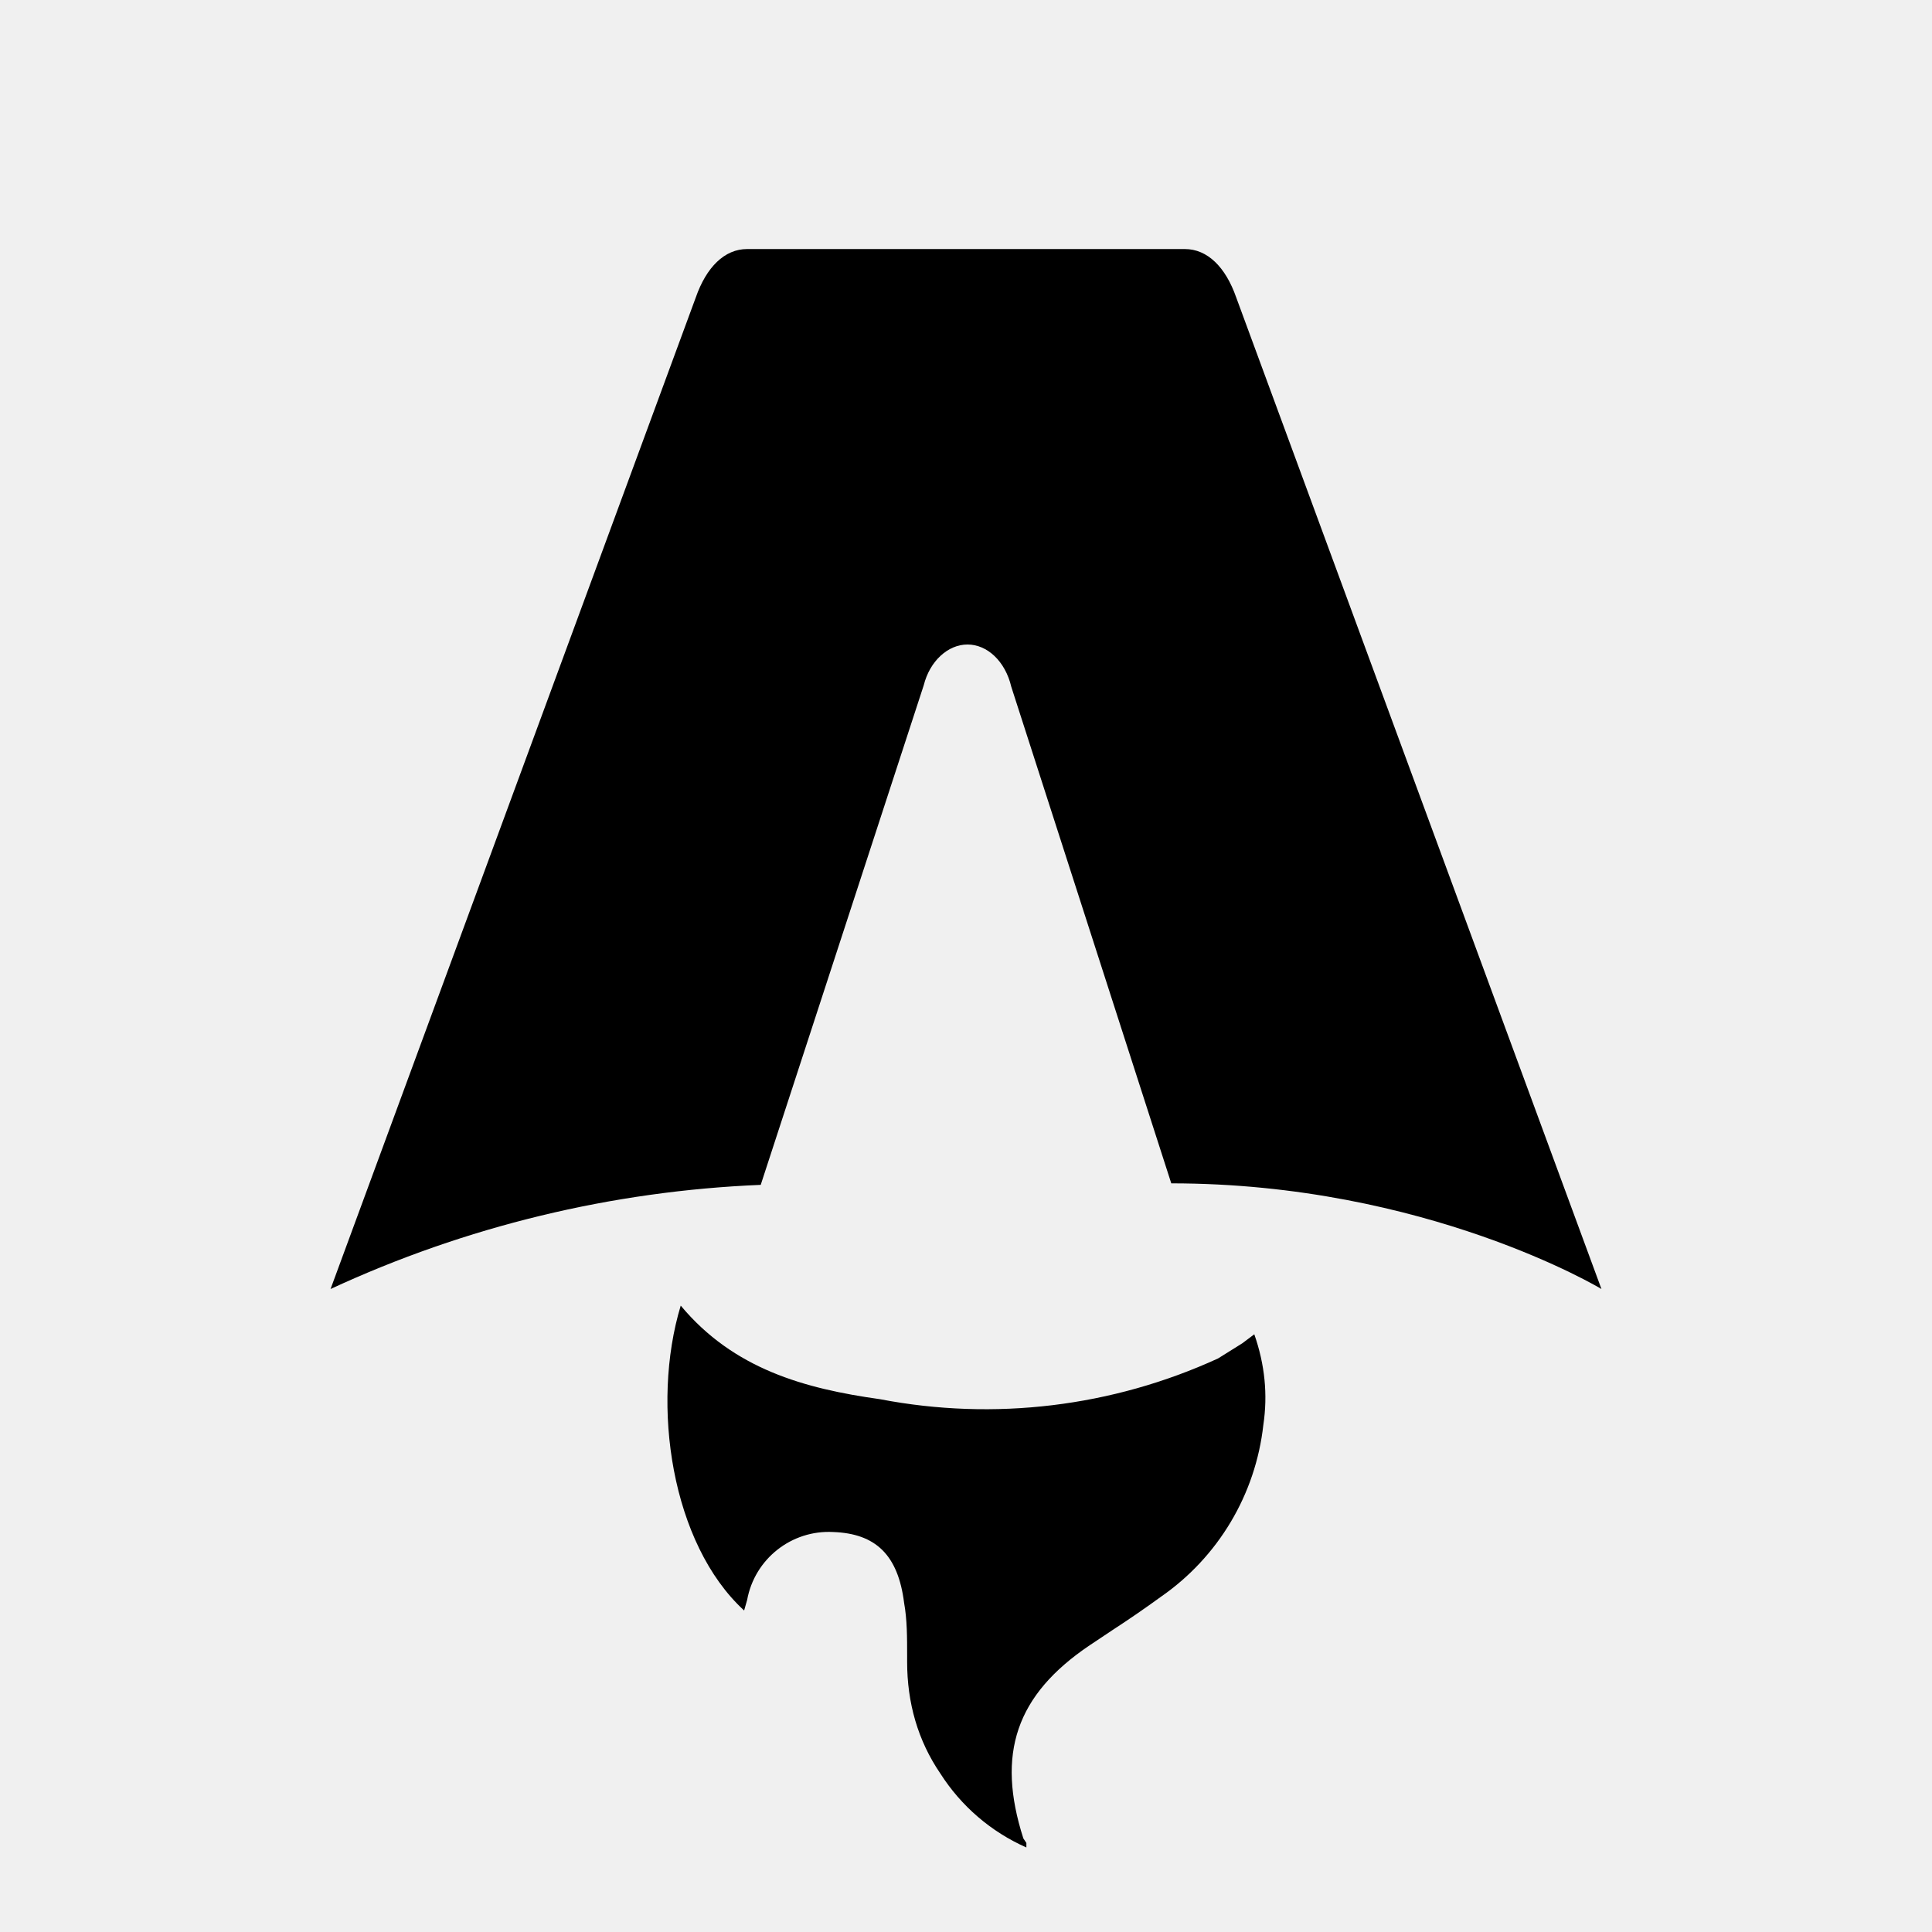
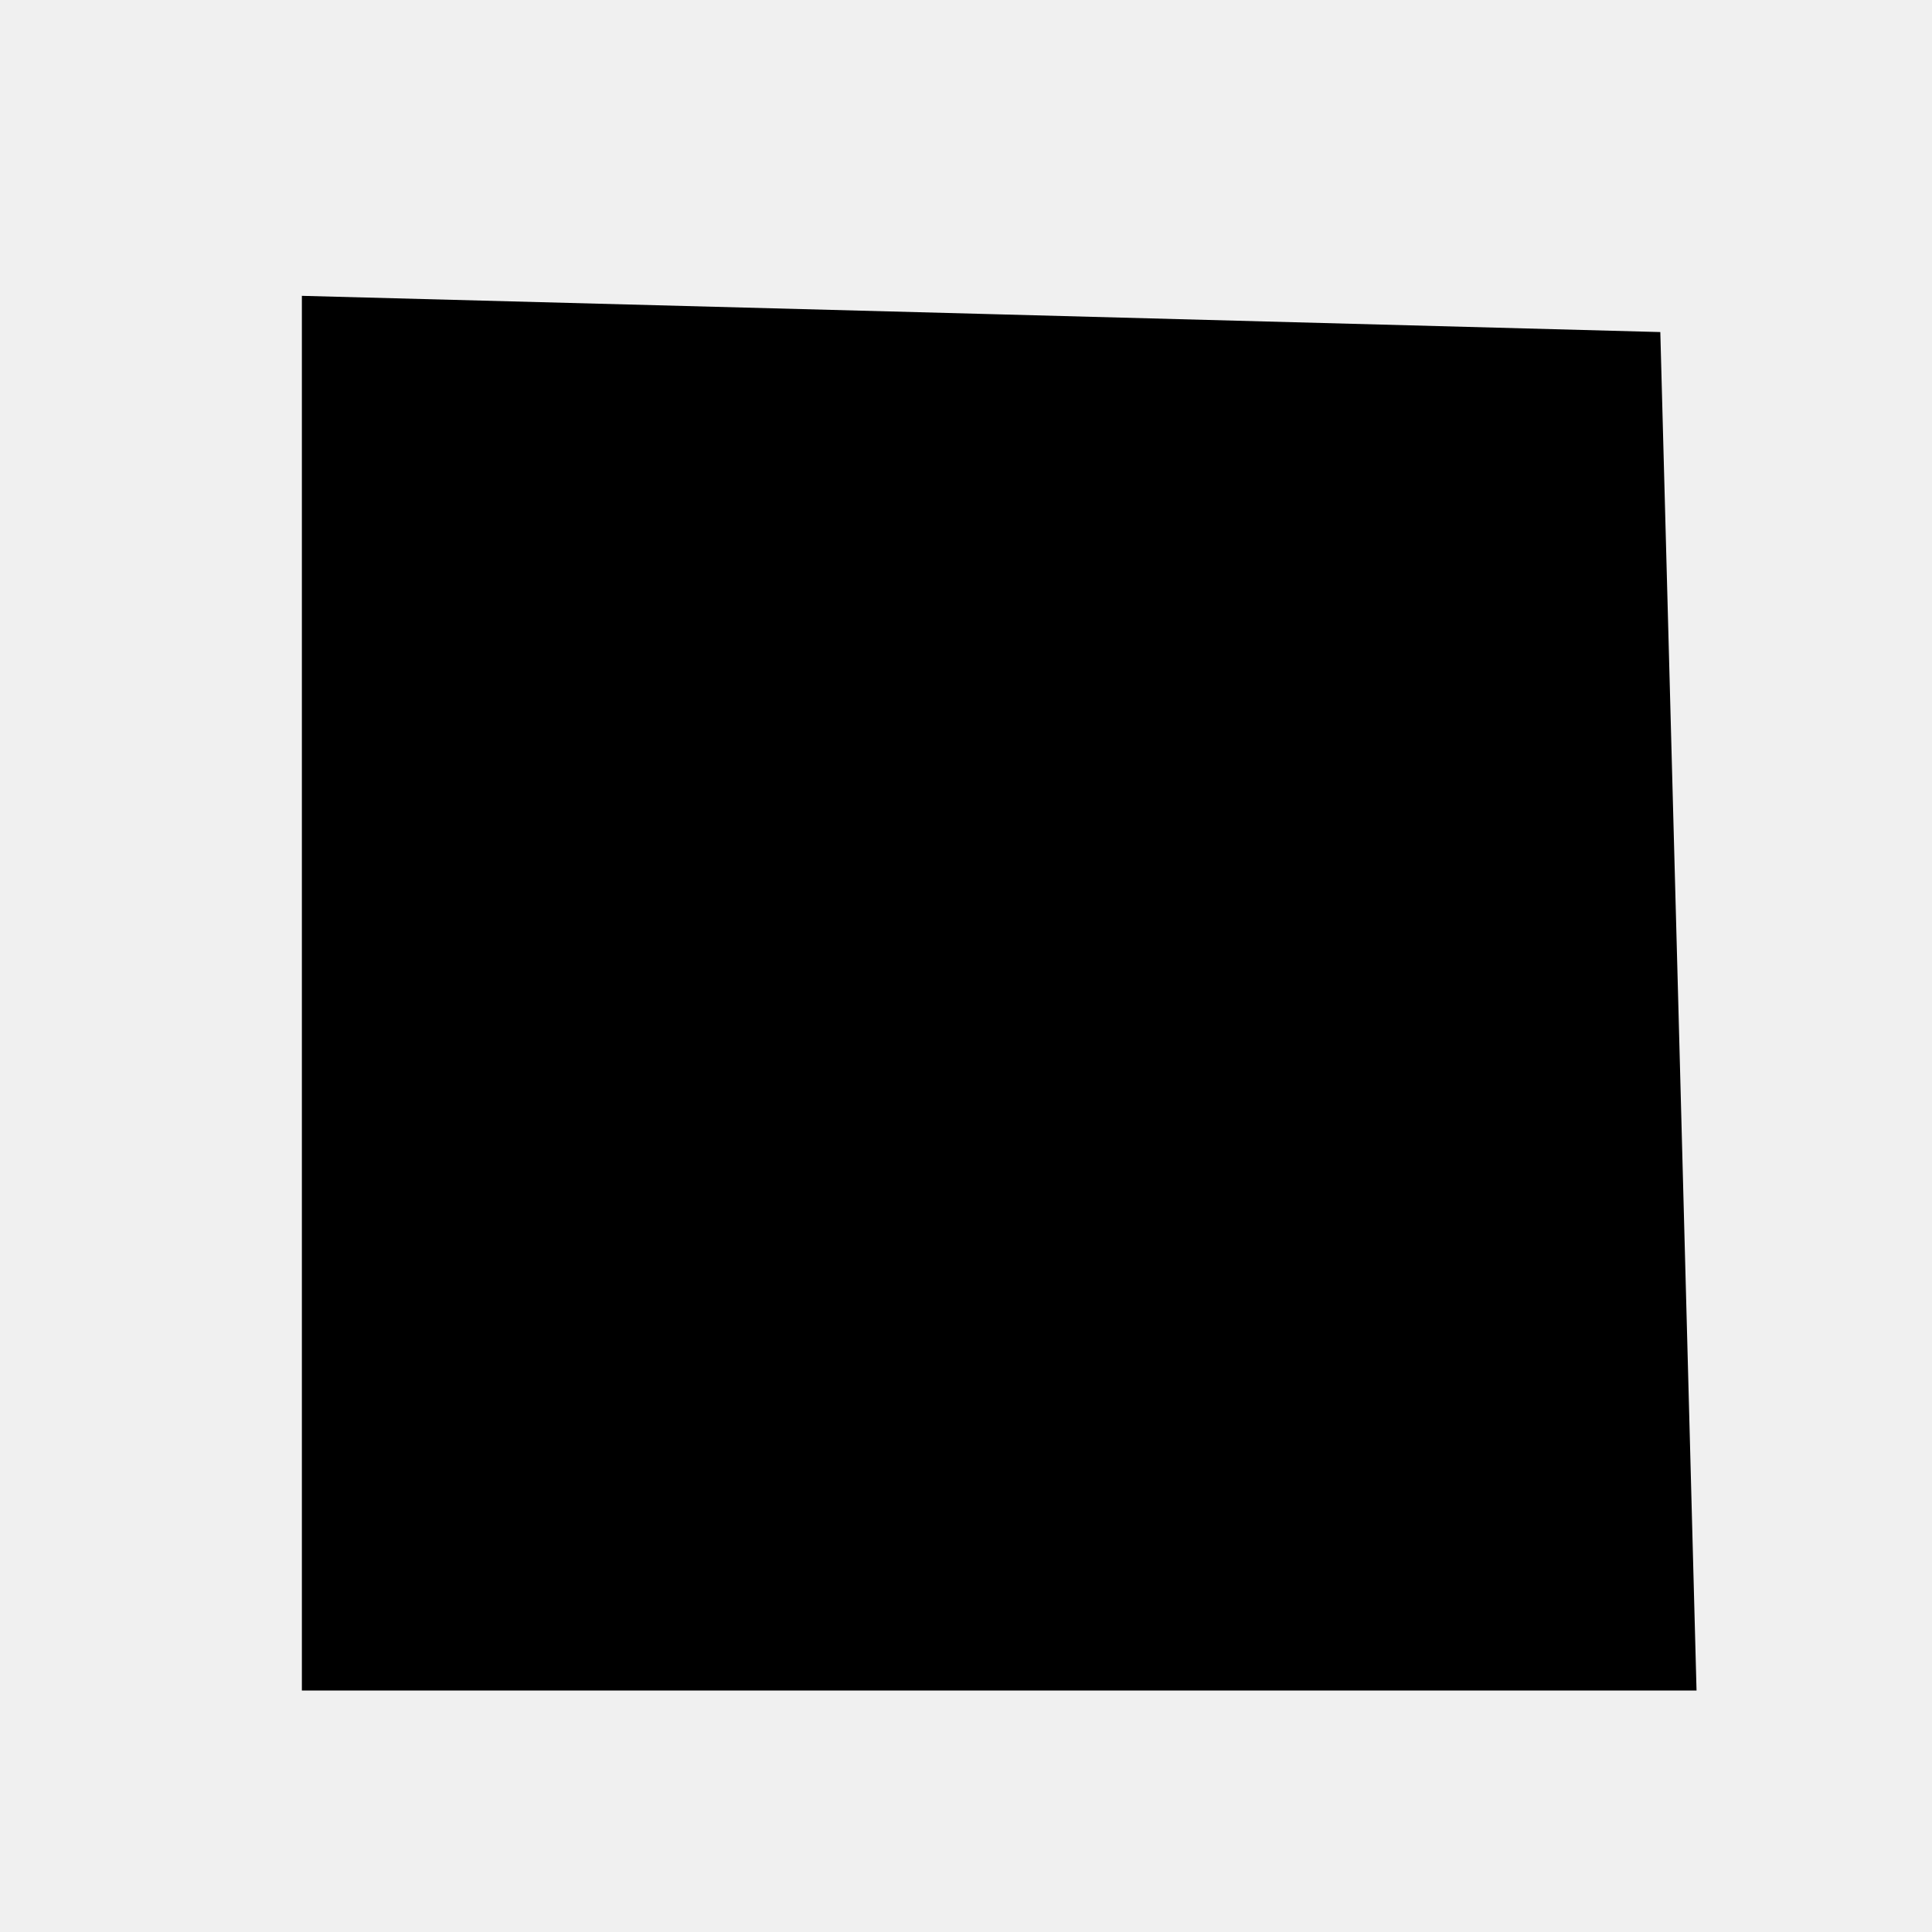
- <svg xmlns="http://www.w3.org/2000/svg" fill="none" viewBox="0 0 128 128">
-   <path d="M50.4 78.5a75.1 75.1 0 0 0-28.5 6.9l24.2-65.7c.7-2 1.9-3.2 3.4-3.2h29c1.5 0 2.7 1.2 3.4 3.2l24.2 65.7s-11.6-7-28.5-7L67 45.5c-.4-1.7-1.6-2.8-2.9-2.8-1.3 0-2.5 1.1-2.9 2.7L50.4 78.5Zm-1.1 28.2Zm-4.2-20.2c-2 6.6-.6 15.8 4.2 20.2a17.5 17.5 0 0 1 .2-.7 5.5 5.5 0 0 1 5.7-4.5c2.8.1 4.3 1.5 4.7 4.7.2 1.1.2 2.3.2 3.5v.4c0 2.7.7 5.2 2.2 7.4a13 13 0 0 0 5.7 4.9v-.3l-.2-.3c-1.8-5.6-.5-9.5 4.4-12.8l1.5-1a73 73 0 0 0 3.2-2.2 16 16 0 0 0 6.8-11.4c.3-2 .1-4-.6-6l-.8.6-1.6 1a37 37 0 0 1-22.4 2.7c-5-.7-9.7-2-13.2-6.2Z" />
-   <style>
-         path { fill: #000; }
-         @media (prefers-color-scheme: dark) {
-             path { fill: #FFF; }
-         }
-     </style>
+ <svg xmlns="http://www.w3.org/2000/svg" version="1.0" width="32pt" height="32pt" viewBox="0 0 32 32" preserveAspectRatio="xMidYMid meet">
+   <g transform="translate(0,32) scale(0.1,-0.1)" fill="#000000" stroke="none">
+     <path d="M50 155 l0 -115 115 0 116 0 -3 113 -3 112 -112 3 -113 3 0 -116z" />
+   </g>
</svg>
